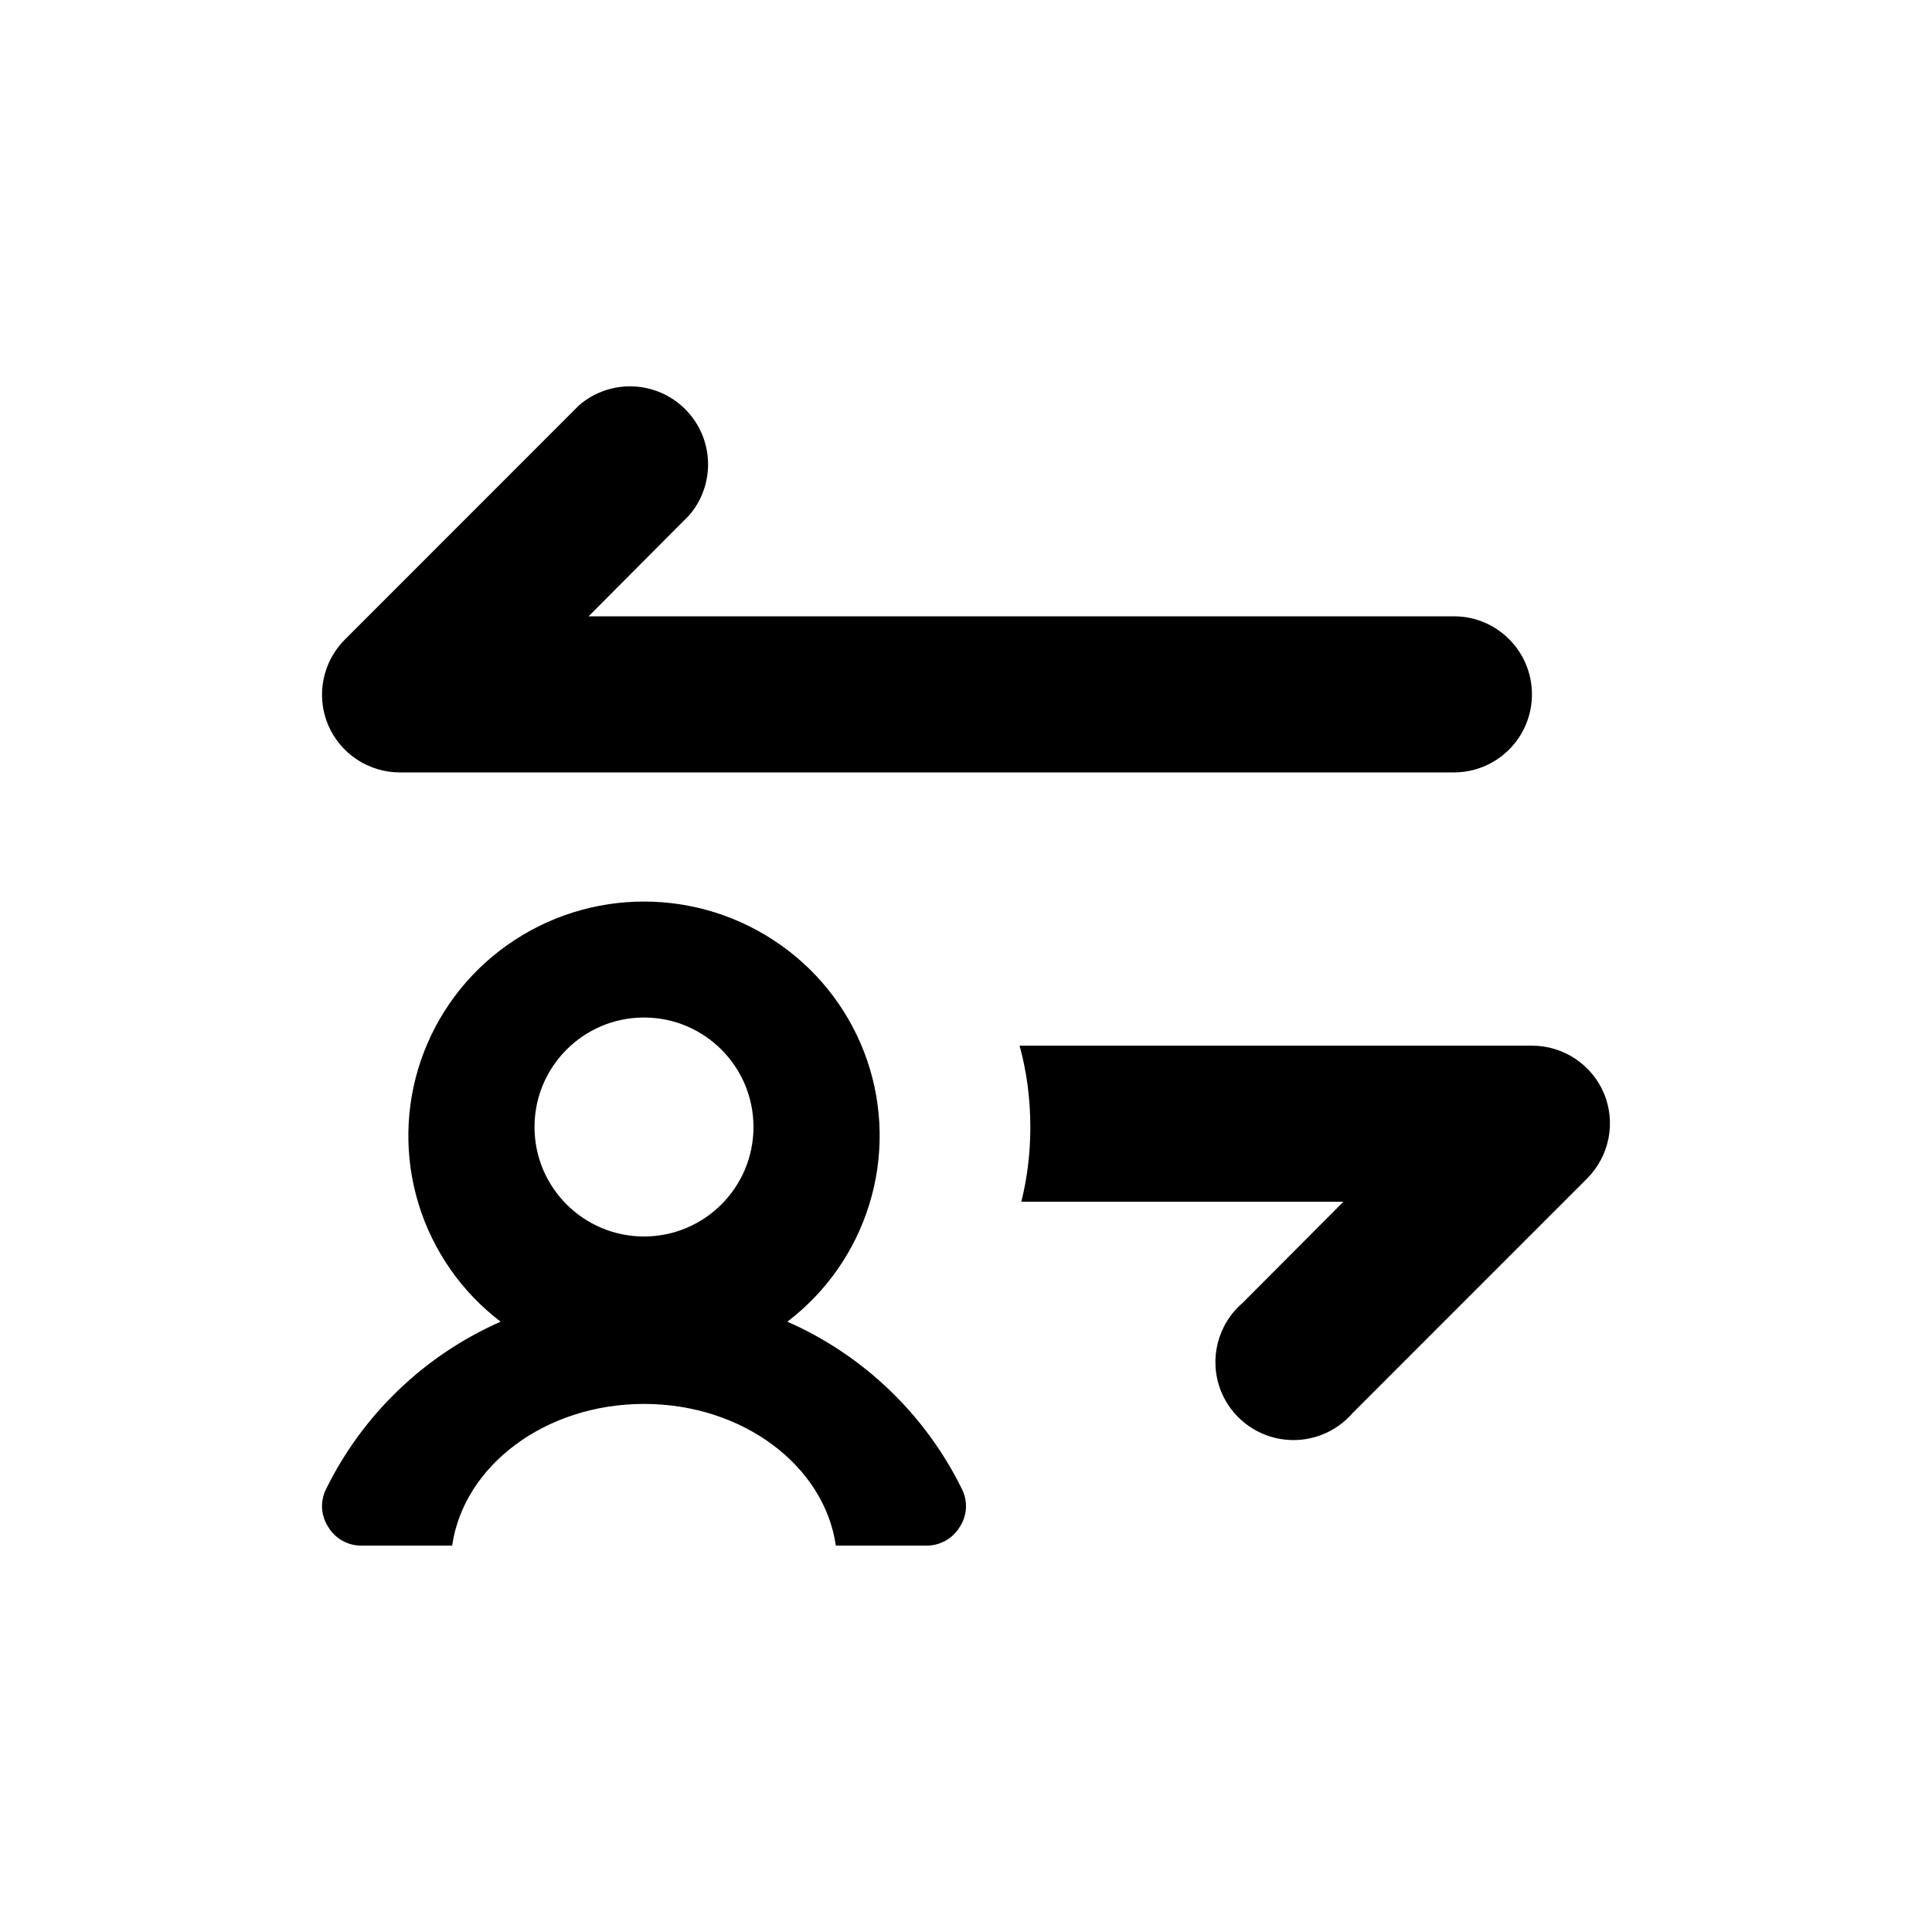
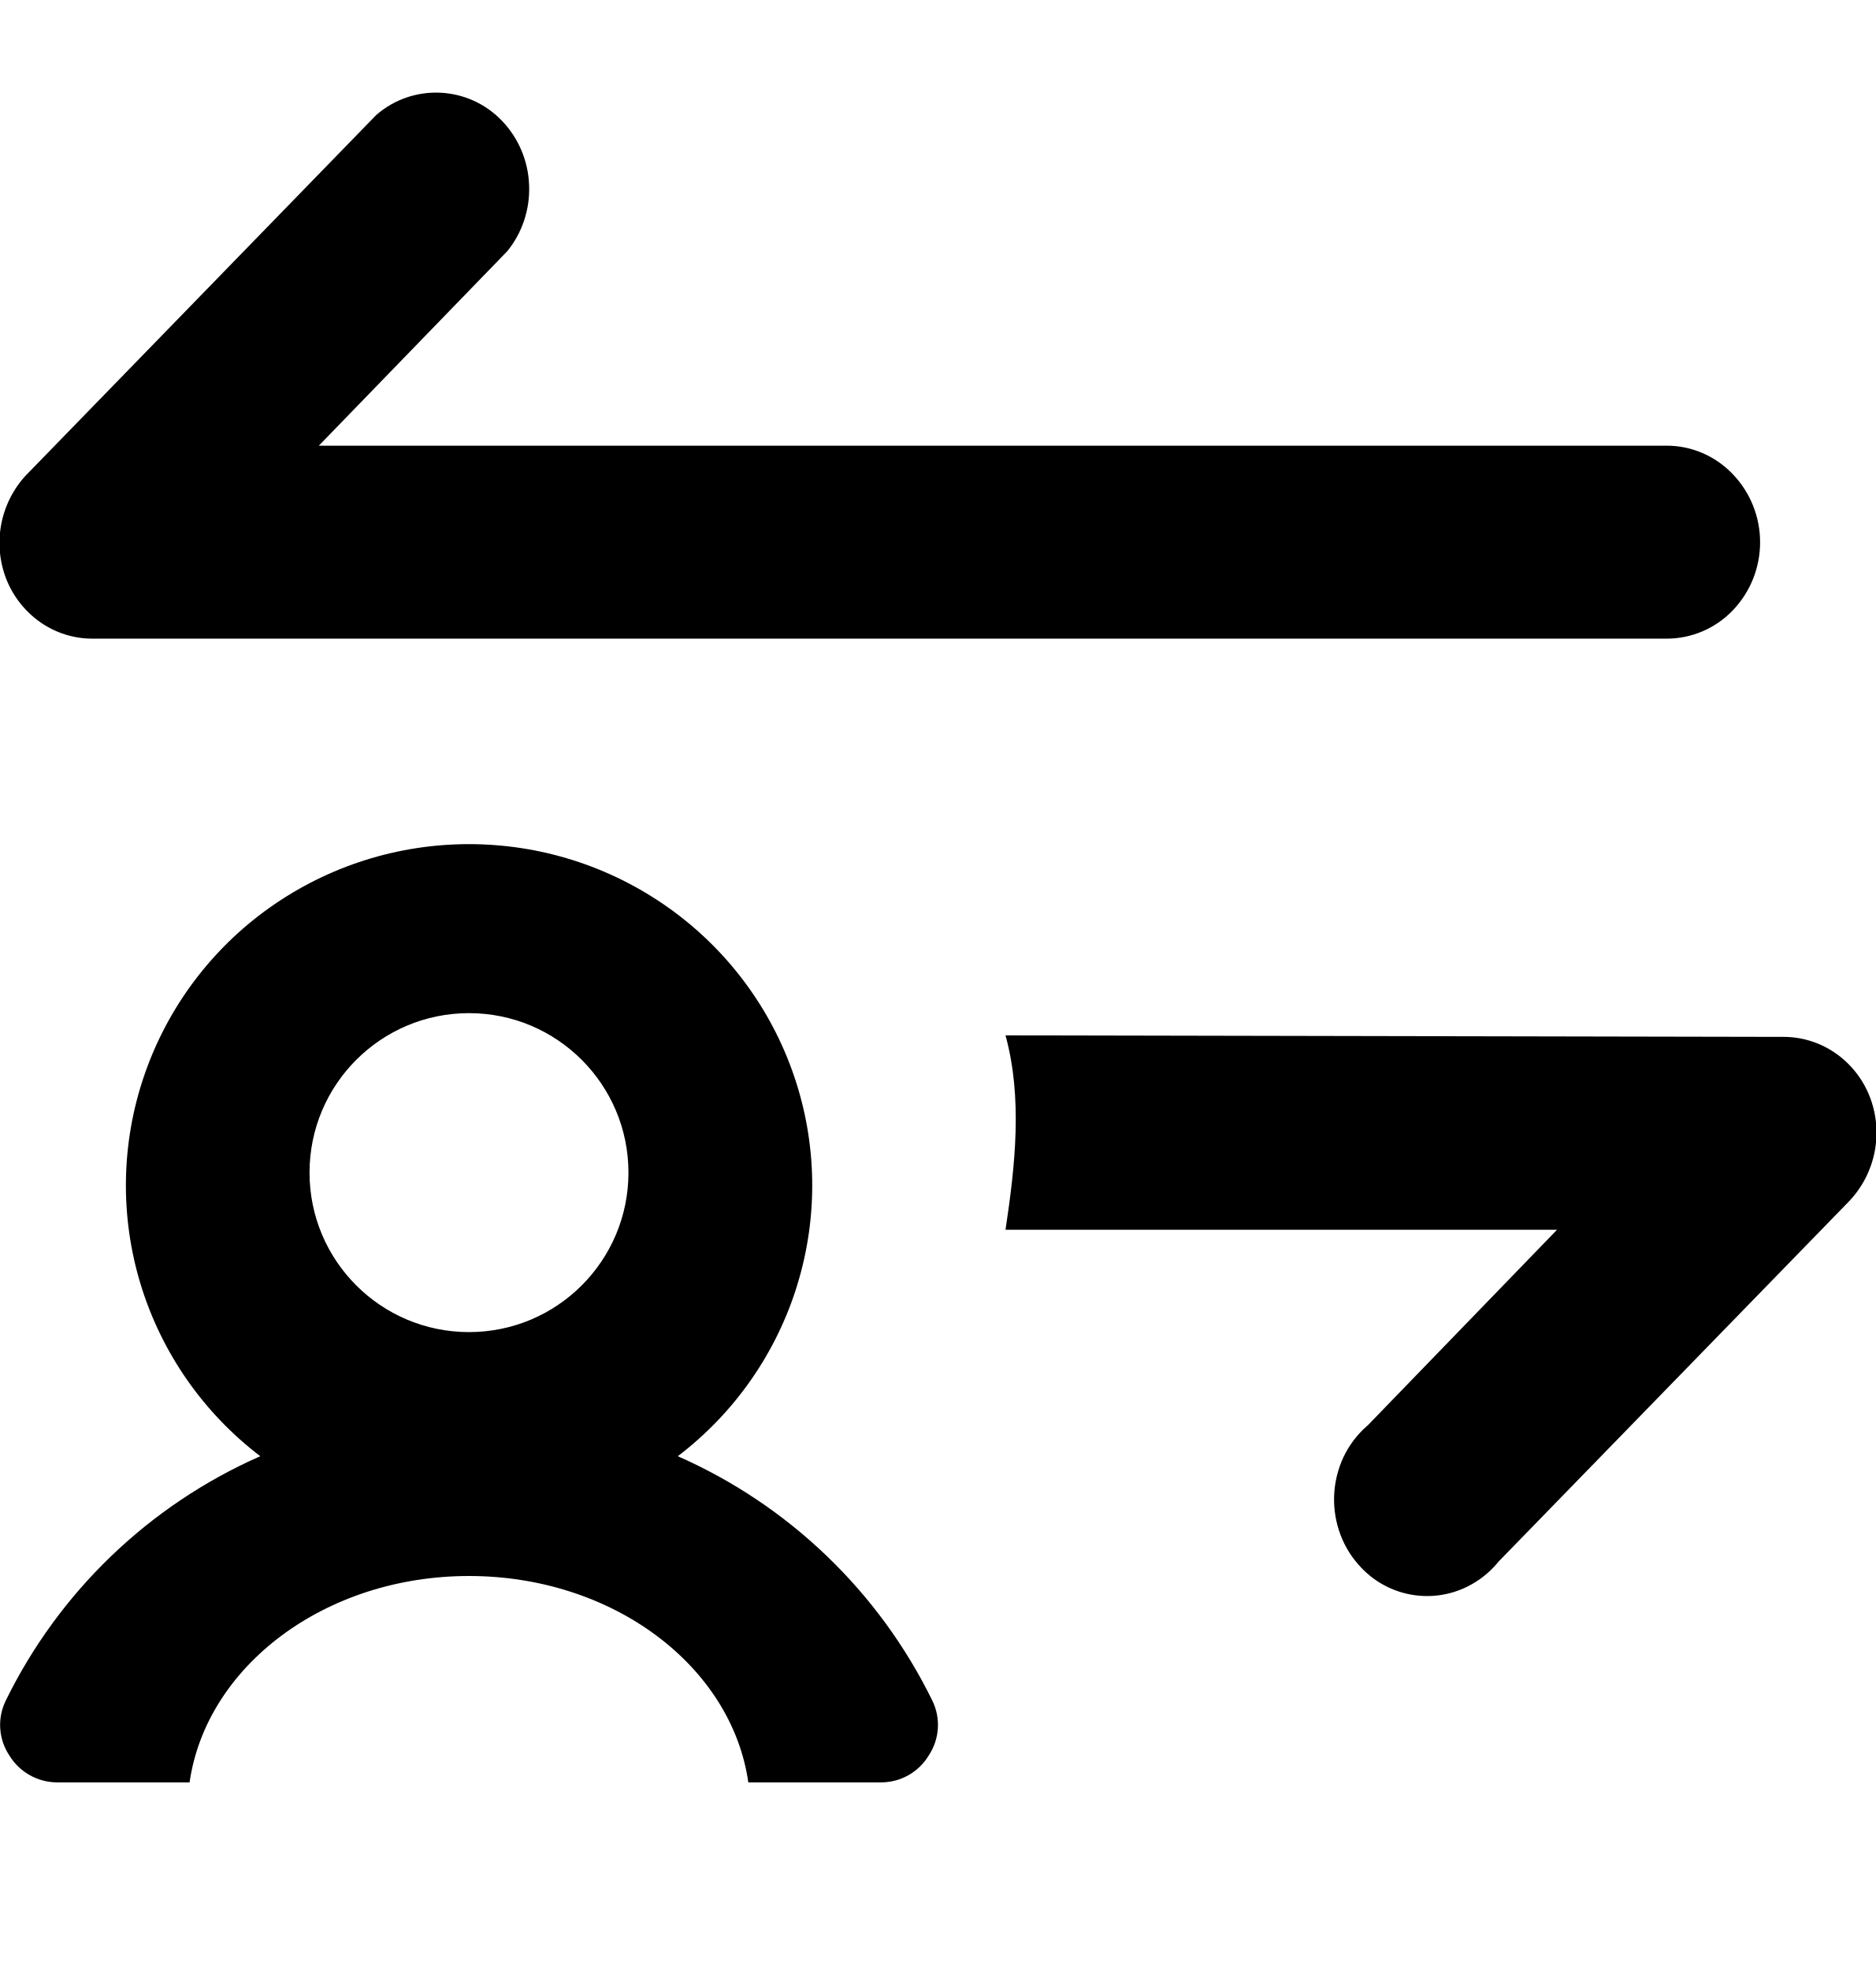
- <svg xmlns="http://www.w3.org/2000/svg" fill="none" viewBox="0 0 30 30">
-   <path fill="currentColor" d="M22.576 11.994a1.212 1.212 0 0 0 0-2.424H9.14L10.703 8a1.212 1.212 0 0 0-1.709-1.709L5.358 9.928a1.212 1.212 0 0 0-.267 1.32 1.212 1.212 0 0 0 1.121.746h16.364Z" />
-   <path fill="currentColor" fill-rule="evenodd" d="M15.859 18.661c.091-.363.14-.754.14-1.161 0-.445-.059-.871-.167-1.263h7.955a1.213 1.213 0 0 1 1.121.745 1.212 1.212 0 0 1-.267 1.321l-3.636 3.637a1.214 1.214 0 0 1-2.049-.347 1.212 1.212 0 0 1 .34-1.362l1.564-1.57h-5.001Zm-3.633 1.862a3.636 3.636 0 0 0 1.275-1.83 3.615 3.615 0 0 0-.035-2.225 3.638 3.638 0 0 0-1.334-1.787 3.675 3.675 0 0 0-4.264 0 3.638 3.638 0 0 0-1.333 1.787 3.615 3.615 0 0 0-.036 2.226 3.636 3.636 0 0 0 1.275 1.829 5.482 5.482 0 0 0-2.714 2.606.588.588 0 0 0 .038.583.593.593 0 0 0 .51.288h1.413C7.2 22.76 8.465 21.8 10 21.8c1.535 0 2.8.96 2.979 2.2h1.412a.599.599 0 0 0 .511-.288.588.588 0 0 0 .038-.583 5.482 5.482 0 0 0-2.714-2.606ZM11.7 17.5a1.7 1.7 0 1 1-3.4 0 1.7 1.7 0 0 1 3.4 0Z" clip-rule="evenodd" />
+ <svg xmlns="http://www.w3.org/2000/svg" fill="none" viewBox="0 0 20 21">
+   <path d="m.29 5.053 3.722-3.828a.972.972 0 0 1 1.337.06c.177.183.283.429.292.69.01.257-.074.509-.234.704L3.399 4.751H17.77c.262 0 .514.107.7.3a1.05 1.05 0 0 1 0 1.459.976.976 0 0 1-.7.298H.987a.969.969 0 0 1-.55-.17 1.021 1.021 0 0 1-.368-.46 1.062 1.062 0 0 1 .22-1.125zm18.723 6a.97.97 0 0 1 .55.17c.163.111.292.271.368.46a1.061 1.061 0 0 1-.22 1.125l-3.737 3.841-.006.008a.997.997 0 0 1-.322.255.966.966 0 0 1-1.13-.197c-.097-.1-.174-.22-.224-.352a1.067 1.067 0 0 1 .03-.828c.06-.128.146-.241.25-.333l.008-.006 2.02-2.087h-5.88c.103-.684.183-1.403 0-2.072zM8.501 13.694a3.636 3.636 0 0 1-1.275 1.829 5.482 5.482 0 0 1 2.714 2.606.588.588 0 0 1-.038.583.593.593 0 0 1-.51.288H7.978C7.8 17.76 6.535 16.8 5 16.8s-2.8.96-2.979 2.2H.61a.599.599 0 0 1-.511-.288.588.588 0 0 1-.038-.583 5.482 5.482 0 0 1 2.714-2.606 3.636 3.636 0 0 1-1.275-1.83 3.615 3.615 0 0 1 .036-2.224A3.638 3.638 0 0 1 2.868 9.68a3.675 3.675 0 0 1 4.264 0 3.638 3.638 0 0 1 1.333 1.788c.246.72.259 1.497.036 2.225zM6.7 12.5a1.7 1.7 0 1 1-3.4 0 1.7 1.7 0 0 1 3.4 0z" fill="currentColor" fill-rule="evenodd" clip-rule="evenodd" />
</svg>
